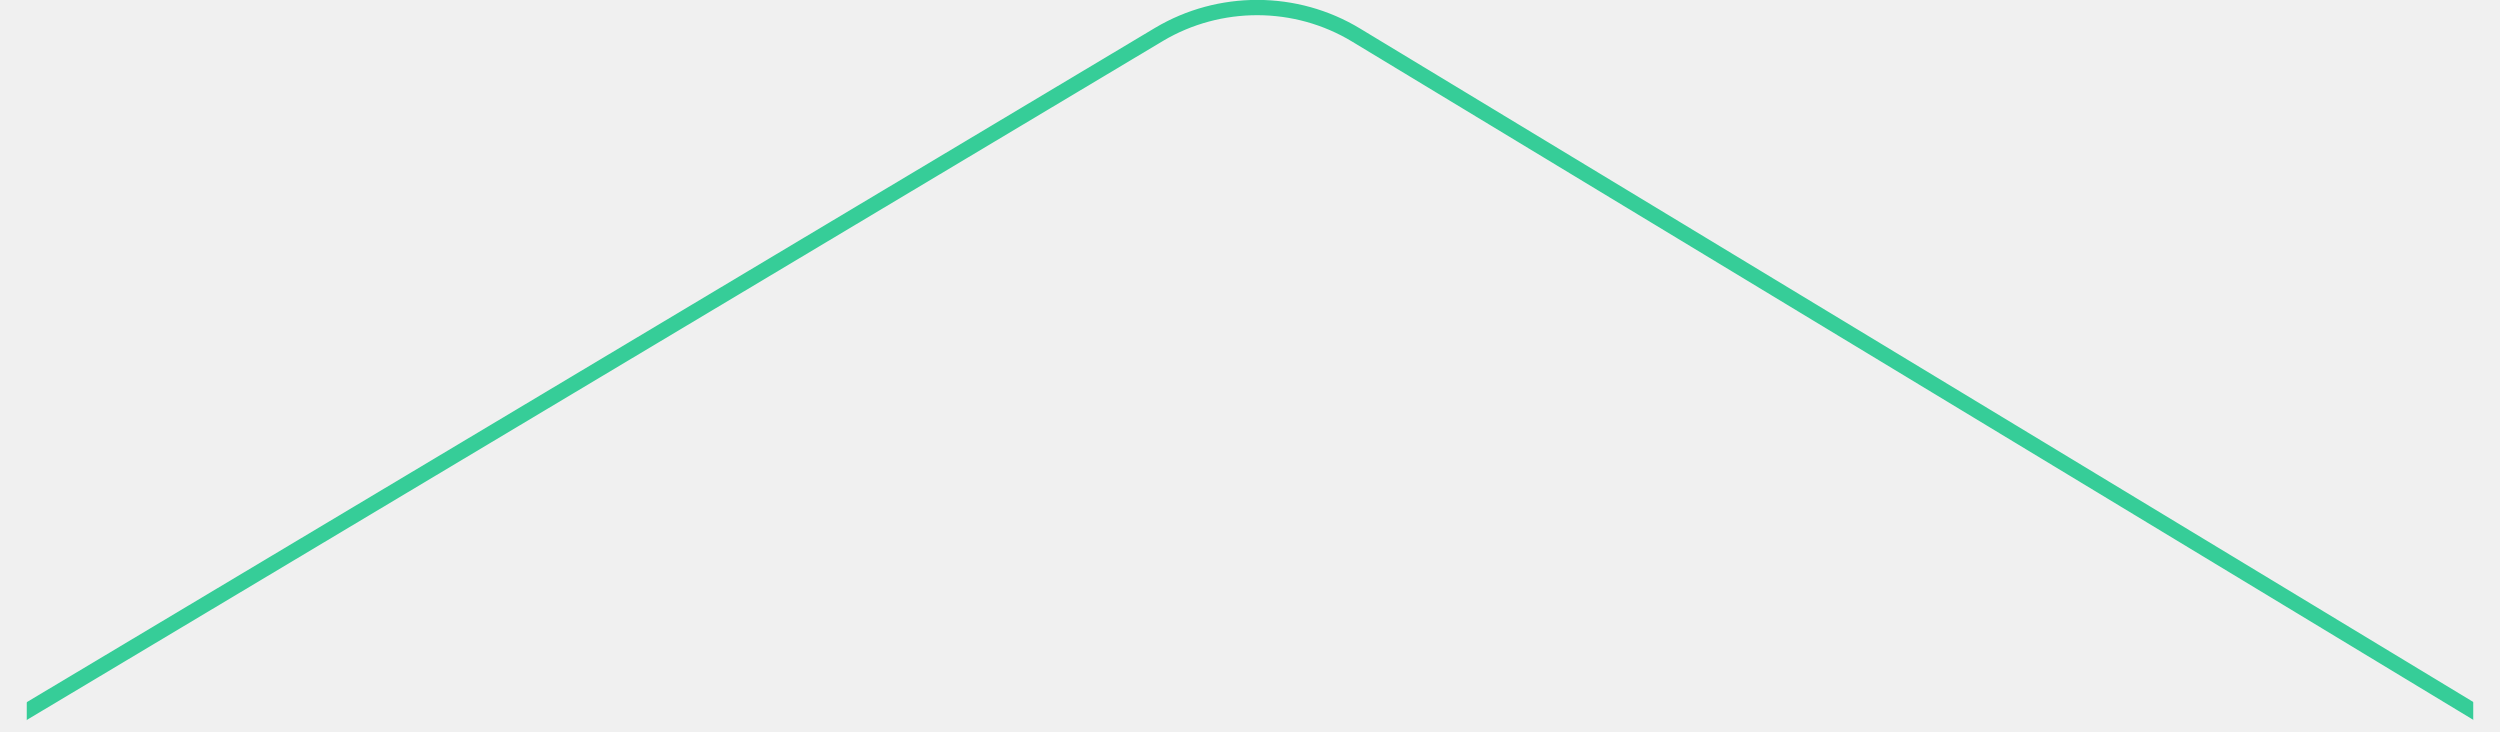
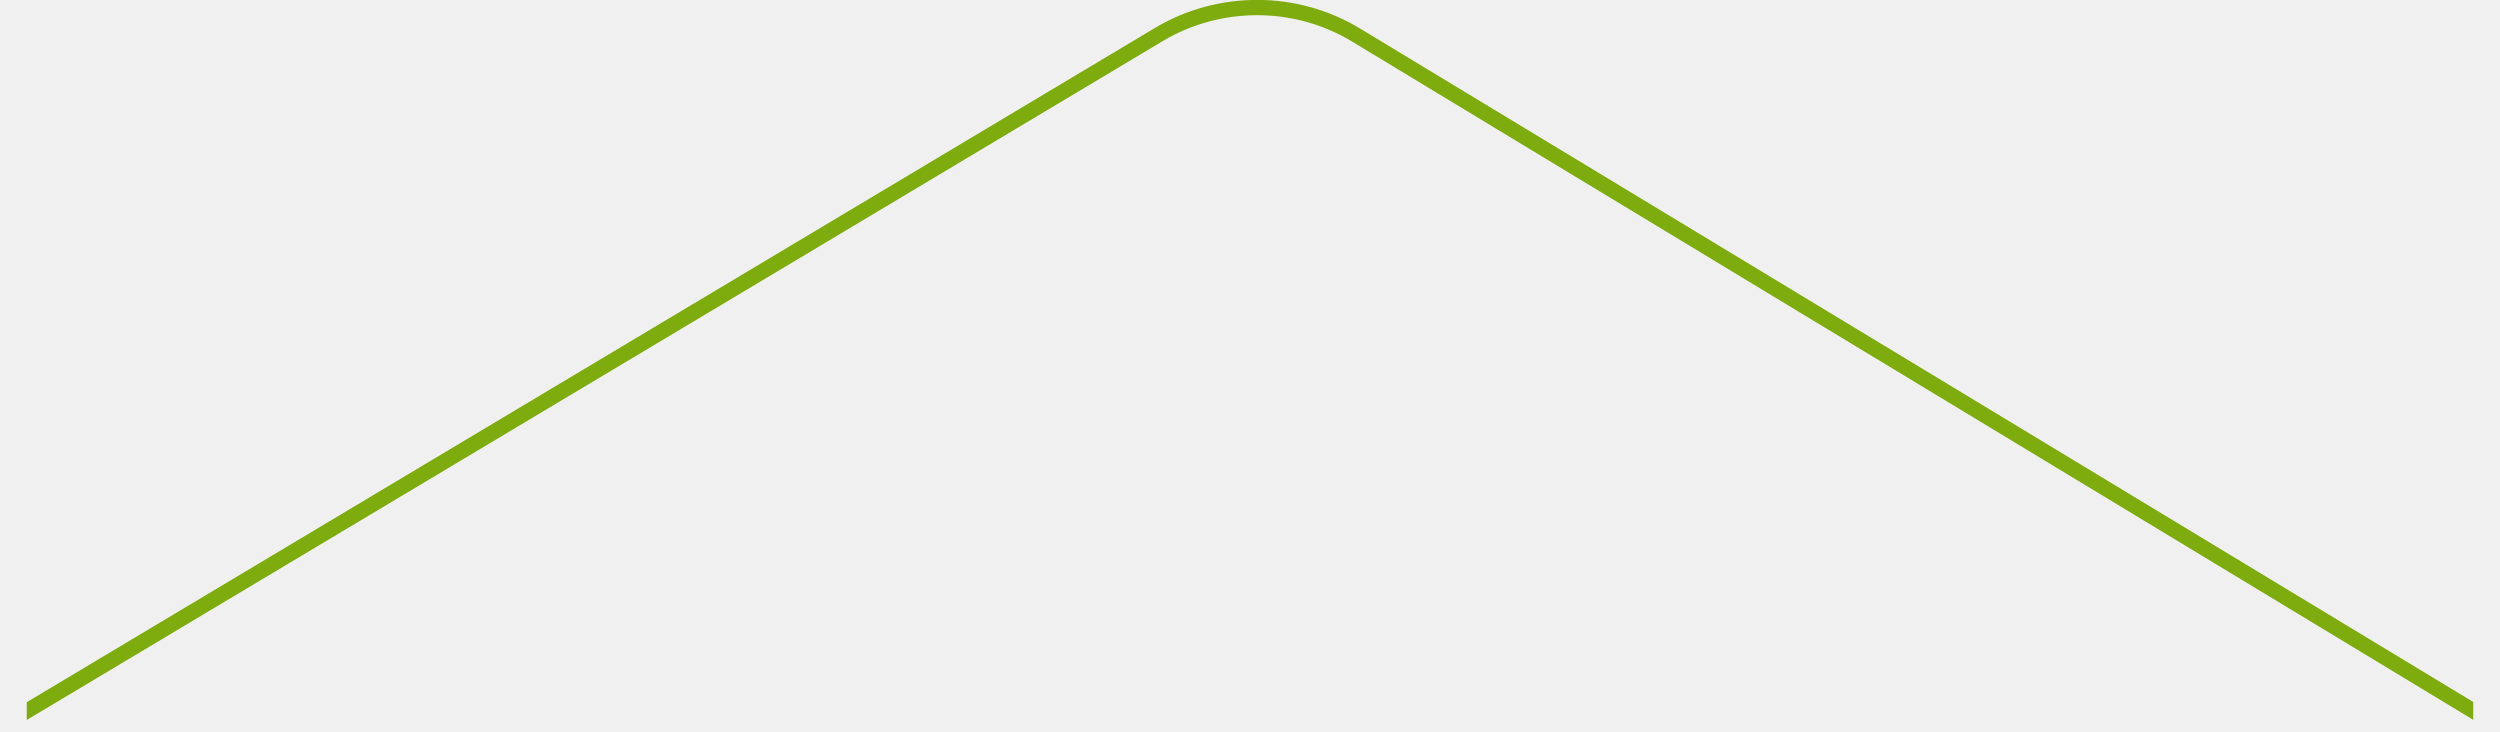
<svg xmlns="http://www.w3.org/2000/svg" width="327" height="95.7" viewBox="0 0 327 95.7">
  <g>
    <defs>
      <filter id="a" filterUnits="userSpaceOnUse" x="0" y="0" width="327" height="95.7">
        <feColorMatrix values="1 0 0 0 0 0 1 0 0 0 0 0 1 0 0 0 0 0 1 0" />
      </filter>
    </defs>
    <mask maskUnits="userSpaceOnUse" x="0" y="0" width="327" height="95.7" id="b">
      <path fill="#FFF" d="M3.5-4.1h320v106H3.5z" filter="url(#a)" />
    </mask>
-     <path mask="url(#b)" fill="none" stroke="#36CD98" stroke-width="2" d="M.5 94.8L151.6 4.5c7.9-4.7 17.9-4.7 25.8.1l149.1 90.2" />
+     <path mask="url(#b)" fill="none" stroke="#7EAC0E" stroke-width="2" d="M.5 94.8L151.6 4.5c7.9-4.7 17.9-4.7 25.8.1l149.1 90.2" />
  </g>
</svg>
